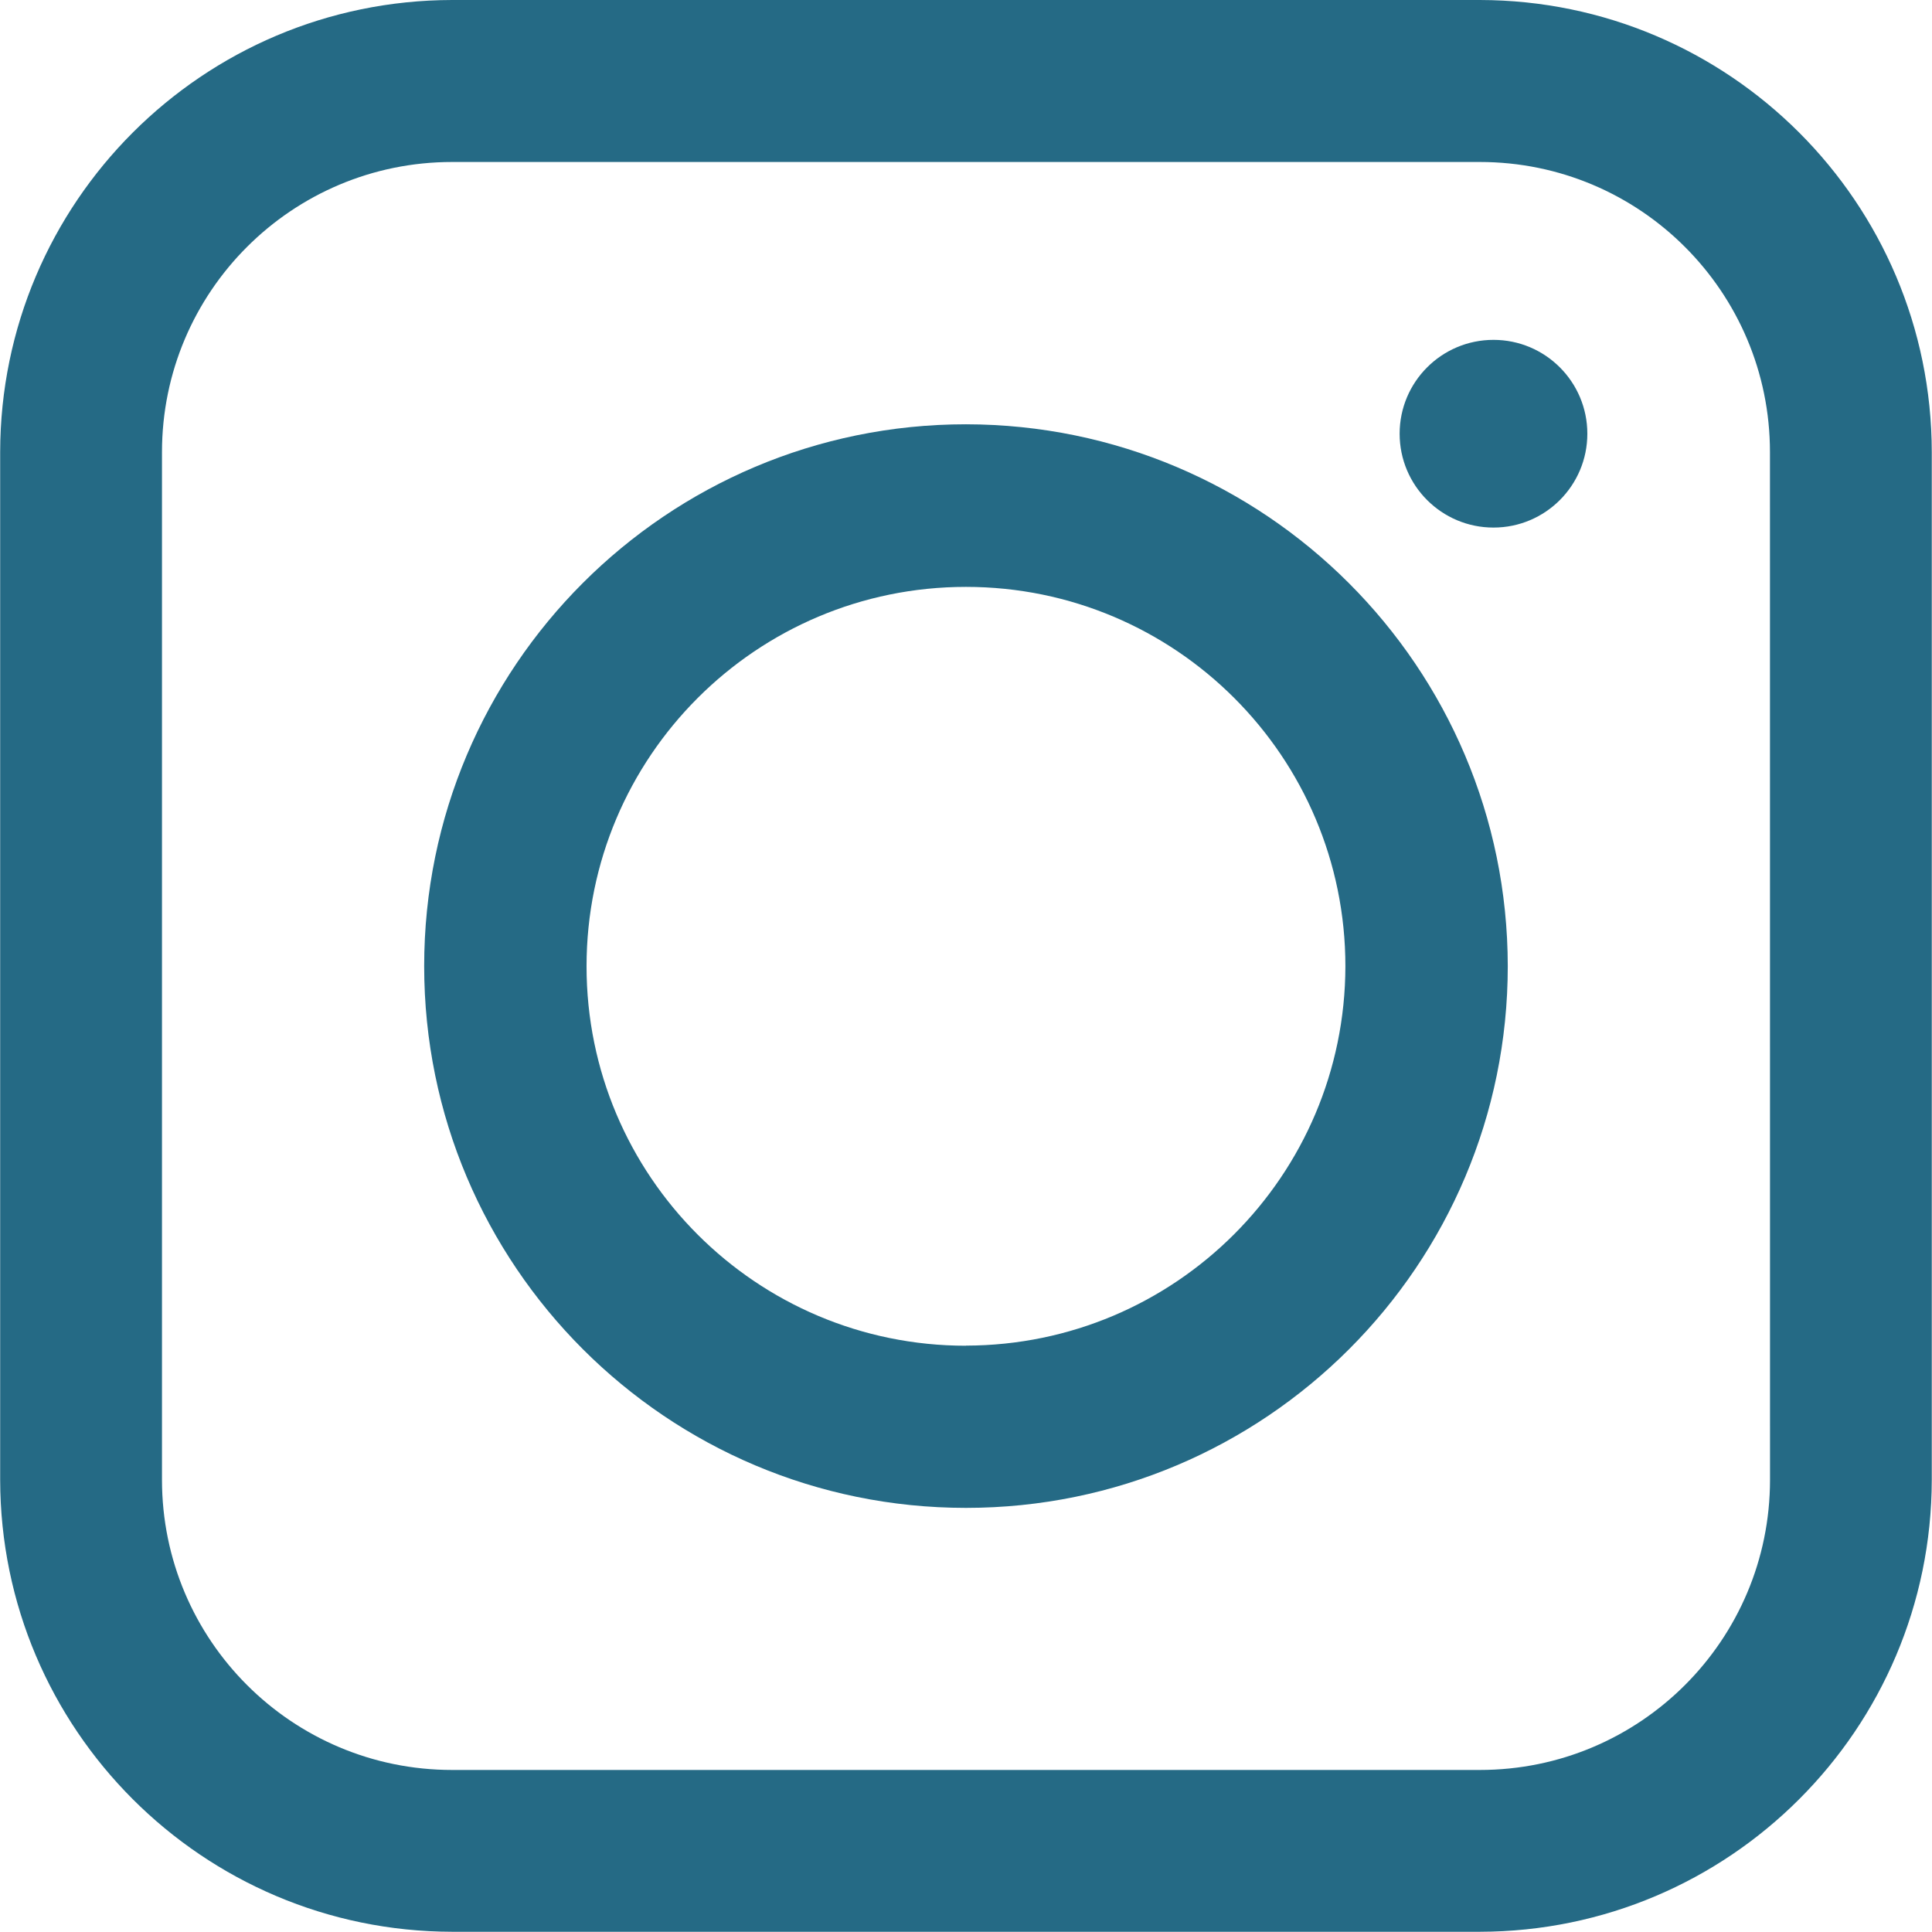
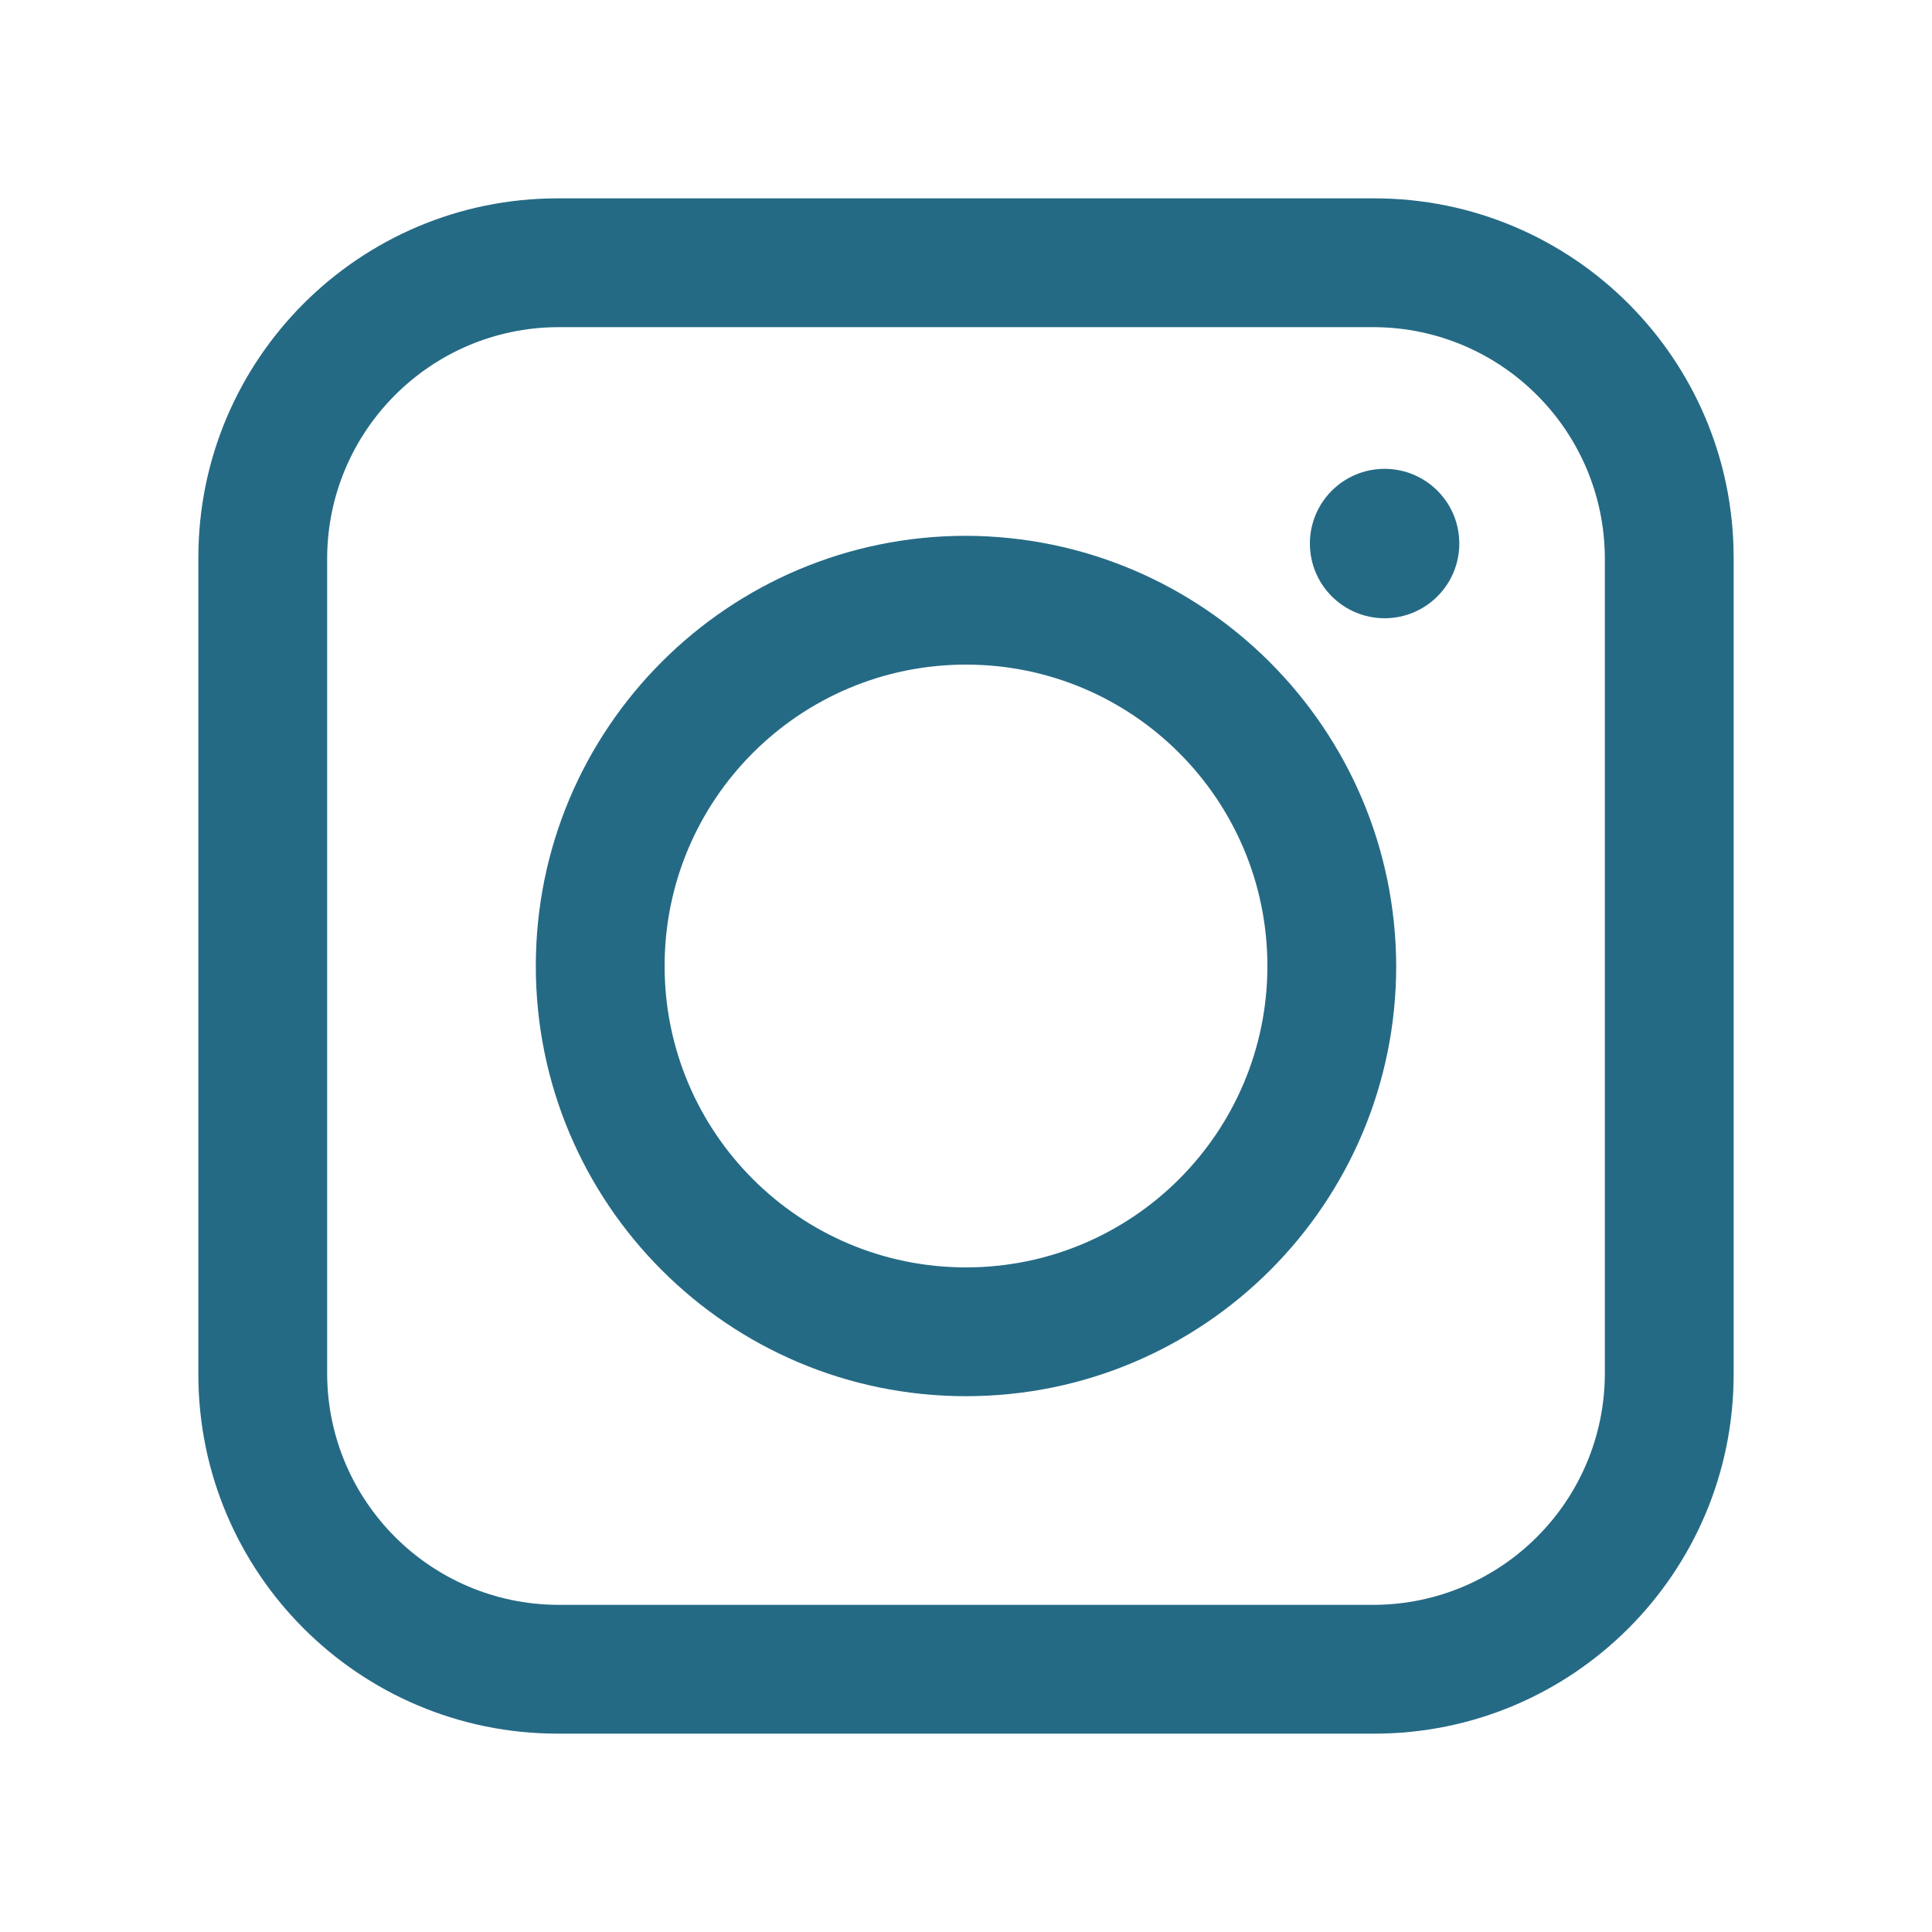
- <svg xmlns="http://www.w3.org/2000/svg" id="icon_footer_ig" width="34.625" height="34.625" viewBox="0 0 34.625 34.625">
+ <svg xmlns="http://www.w3.org/2000/svg" width="100%" height="100%" viewBox="0 0 150 150">
  <defs>
-     <style>
-       .cls-1 {
-         fill: #256a85;
-       }
-     </style>
+     <style>.cls-1{fill:#256a85;}</style>
  </defs>
-   <ellipse id="Ellipse_90" data-name="Ellipse 90" class="cls-1" cx="1.682" cy="1.682" rx="1.682" ry="1.682" transform="translate(25.084 6.091)" />
-   <path id="Path_1004" data-name="Path 1004" class="cls-1" d="M260.831,556.5a9.71,9.71,0,1,0,9.71,9.71A9.721,9.721,0,0,0,260.831,556.5Zm0,16.514a6.8,6.8,0,1,1,6.8-6.8A6.811,6.811,0,0,1,260.831,573.012Z" transform="translate(-243.519 -548.896)" />
-   <path id="Path_1005" data-name="Path 1005" class="cls-1" d="M251.484,530.339H233.065a8.113,8.113,0,0,0-8.1,8.1V556.86a8.113,8.113,0,0,0,8.1,8.1h18.418a8.113,8.113,0,0,0,8.1-8.1V538.442A8.113,8.113,0,0,0,251.484,530.339Zm5.2,26.521a5.2,5.2,0,0,1-5.2,5.2H233.065a5.2,5.2,0,0,1-5.2-5.2V538.442a5.2,5.2,0,0,1,5.2-5.2h18.418a5.2,5.2,0,0,1,5.2,5.2Z" transform="translate(-224.962 -530.339)" />
+   <g id="ig">
+     <circle class="cls-1" cx="107.5" cy="42.2" r="5.8" />
+     <path class="cls-1" d="M75,41.6A33.4,33.4,0,1,0,108.4,75,33.5,33.5,0,0,0,75,41.6Zm0,56.8A23.4,23.4,0,1,1,98.4,75,23.4,23.4,0,0,1,75,98.4Z" />
+     <path class="cls-1" d="M106.7,15.4H43.3A27.9,27.9,0,0,0,15.4,43.3v63.4a27.9,27.9,0,0,0,27.9,27.9h63.4a27.9,27.9,0,0,0,27.9-27.9V43.3A27.9,27.9,0,0,0,106.7,15.4Zm17.9,91.3a18,18,0,0,1-17.9,17.9H43.3a18,18,0,0,1-17.9-17.9V43.3A18,18,0,0,1,43.3,25.4h63.4a18,18,0,0,1,17.9,17.9Z" />
+   </g>
</svg>
